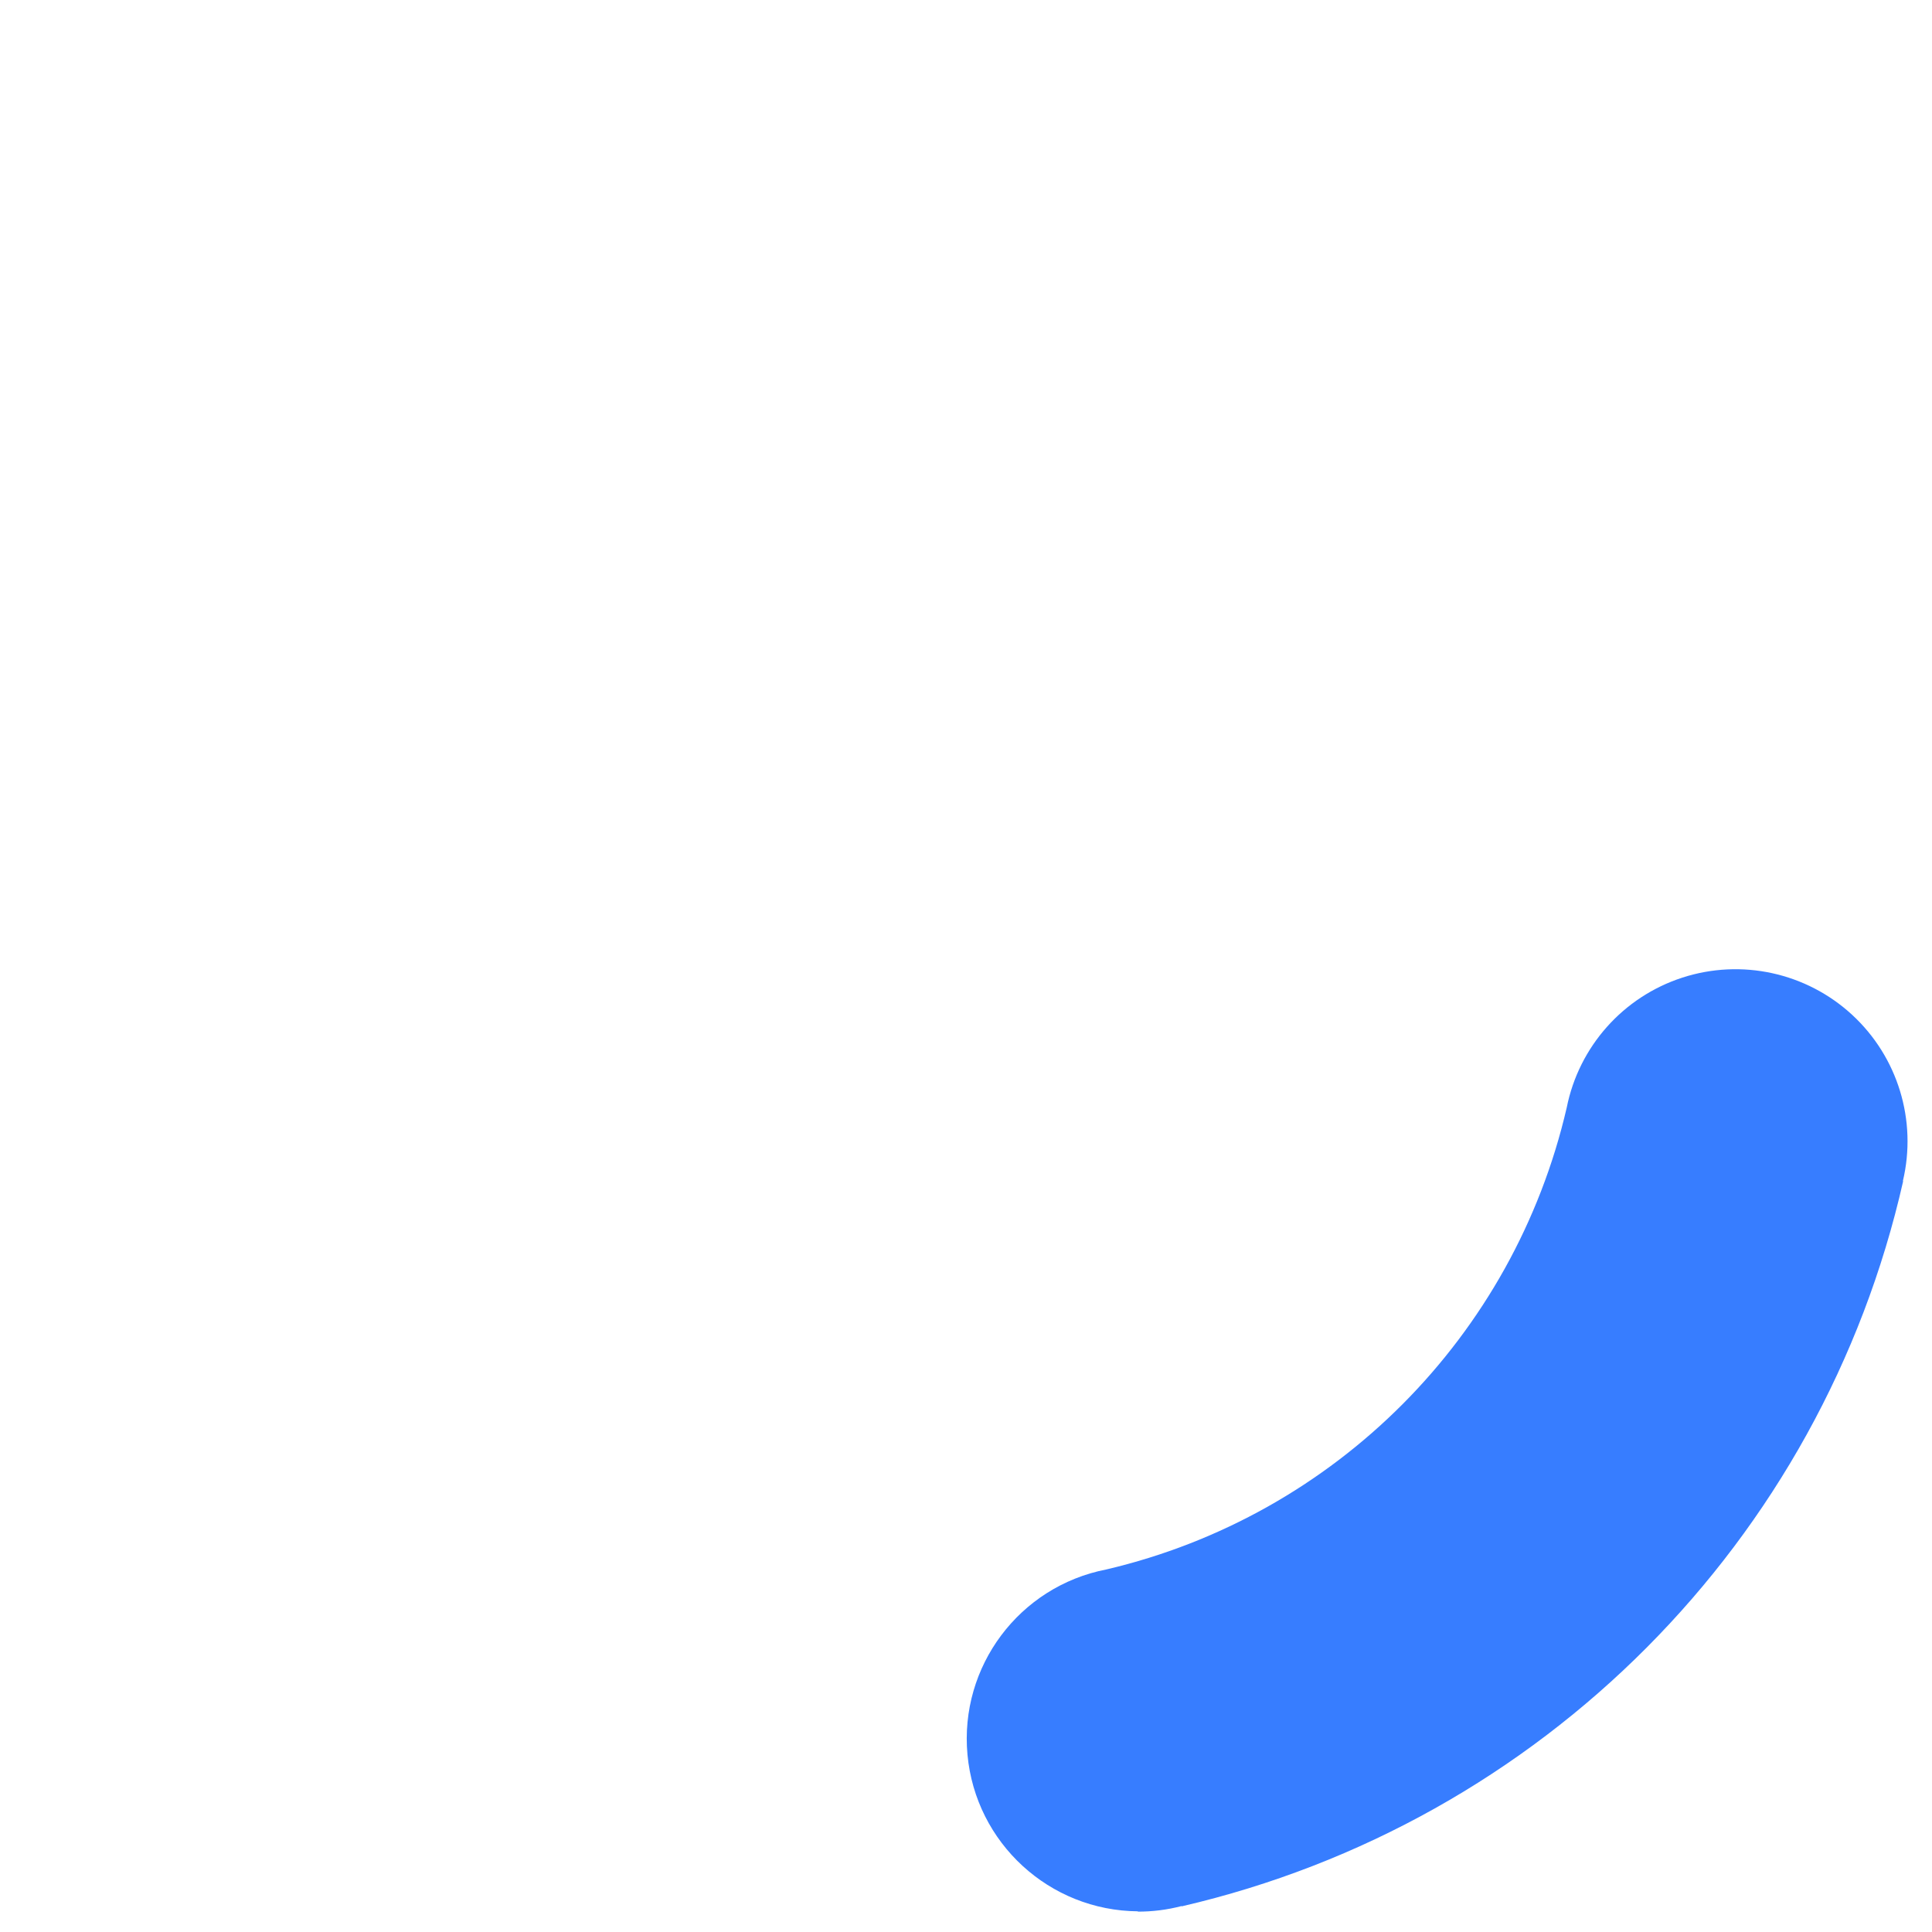
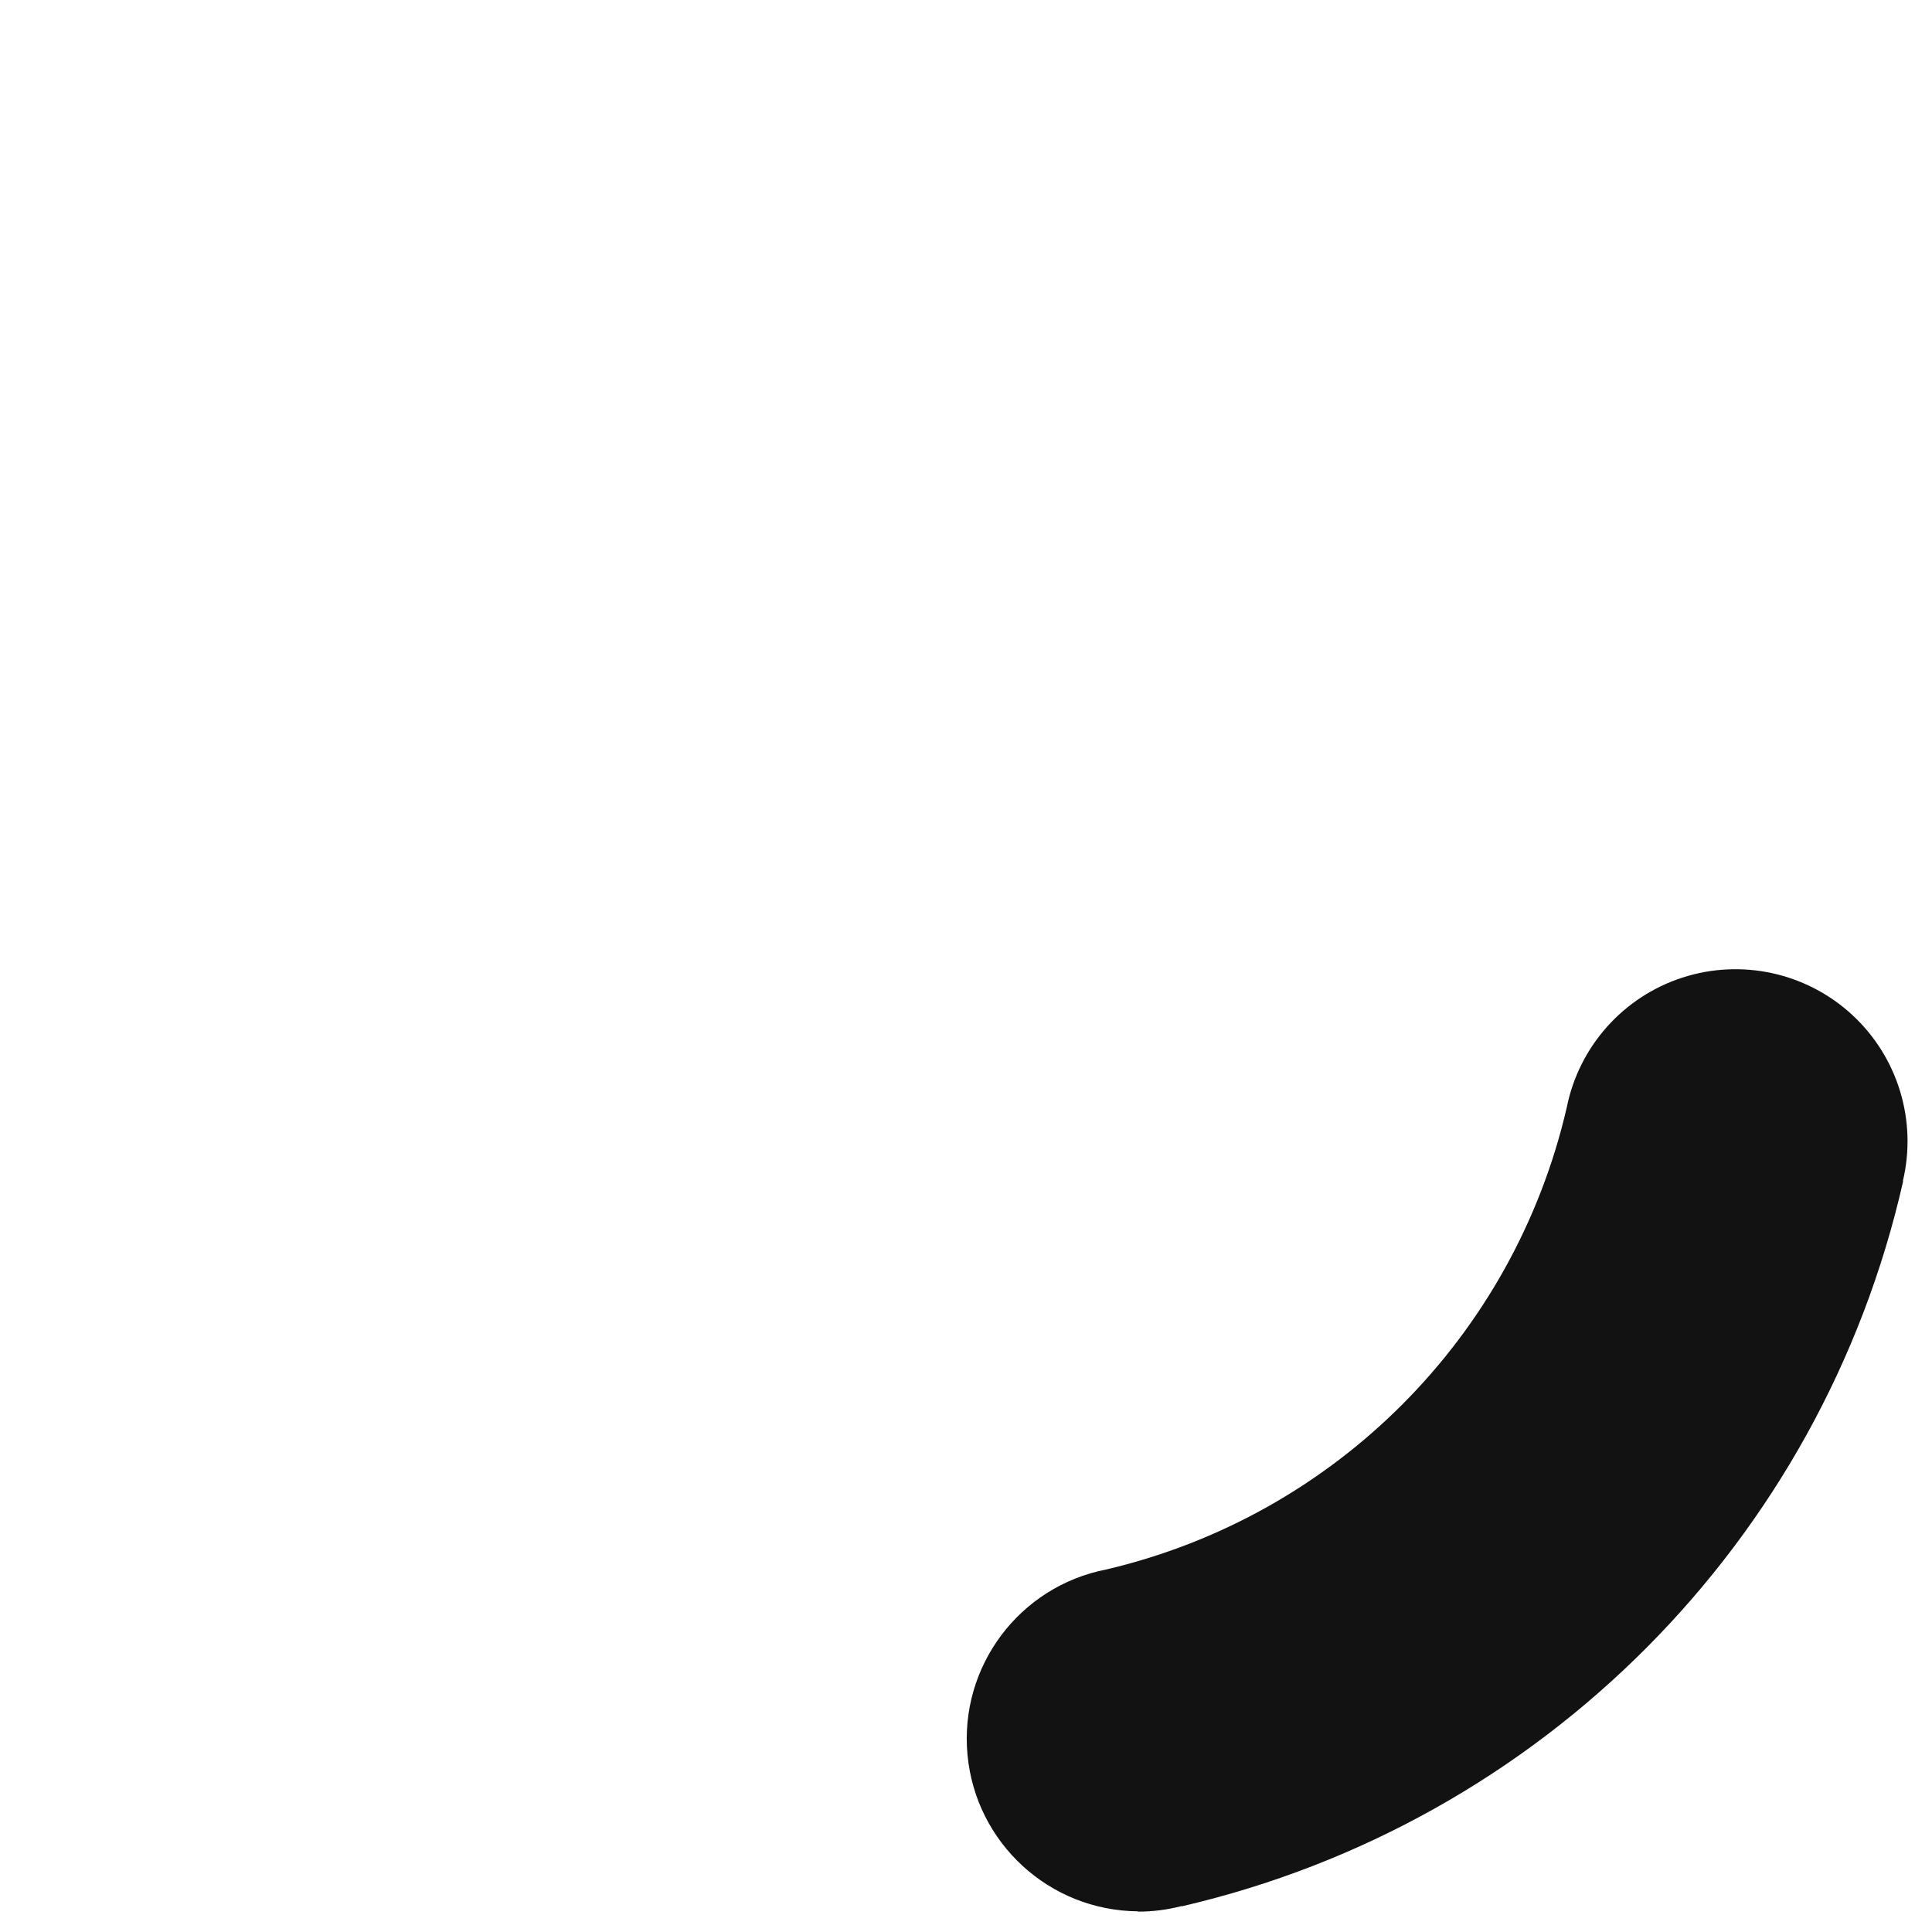
<svg xmlns="http://www.w3.org/2000/svg" version="1.0" width="34px" height="34px" viewBox="0 0 128 128" xml:space="preserve">
  <g>
-     <path d="M75.4 126.63a11.43 11.43 0 0 1-2.1-22.65 40.9 40.9 0 0 0 30.5-30.6 11.4 11.4 0 1 1 22.27 4.87h.02a63.77 63.77 0 0 1-47.8 48.05v-.02a11.38 11.38 0 0 1-2.93.37z" fill="#377dff" fill-opacity="1" />
+     <path d="M75.4 126.63a11.43 11.43 0 0 1-2.1-22.65 40.9 40.9 0 0 0 30.5-30.6 11.4 11.4 0 1 1 22.27 4.87h.02a63.77 63.77 0 0 1-47.8 48.05v-.02a11.38 11.38 0 0 1-2.93.37z" fill="#121212" fill-opacity="1" />
    <animateTransform attributeName="transform" type="rotate" from="0 64 64" to="360 64 64" dur="800ms" repeatCount="indefinite" />
  </g>
</svg>
